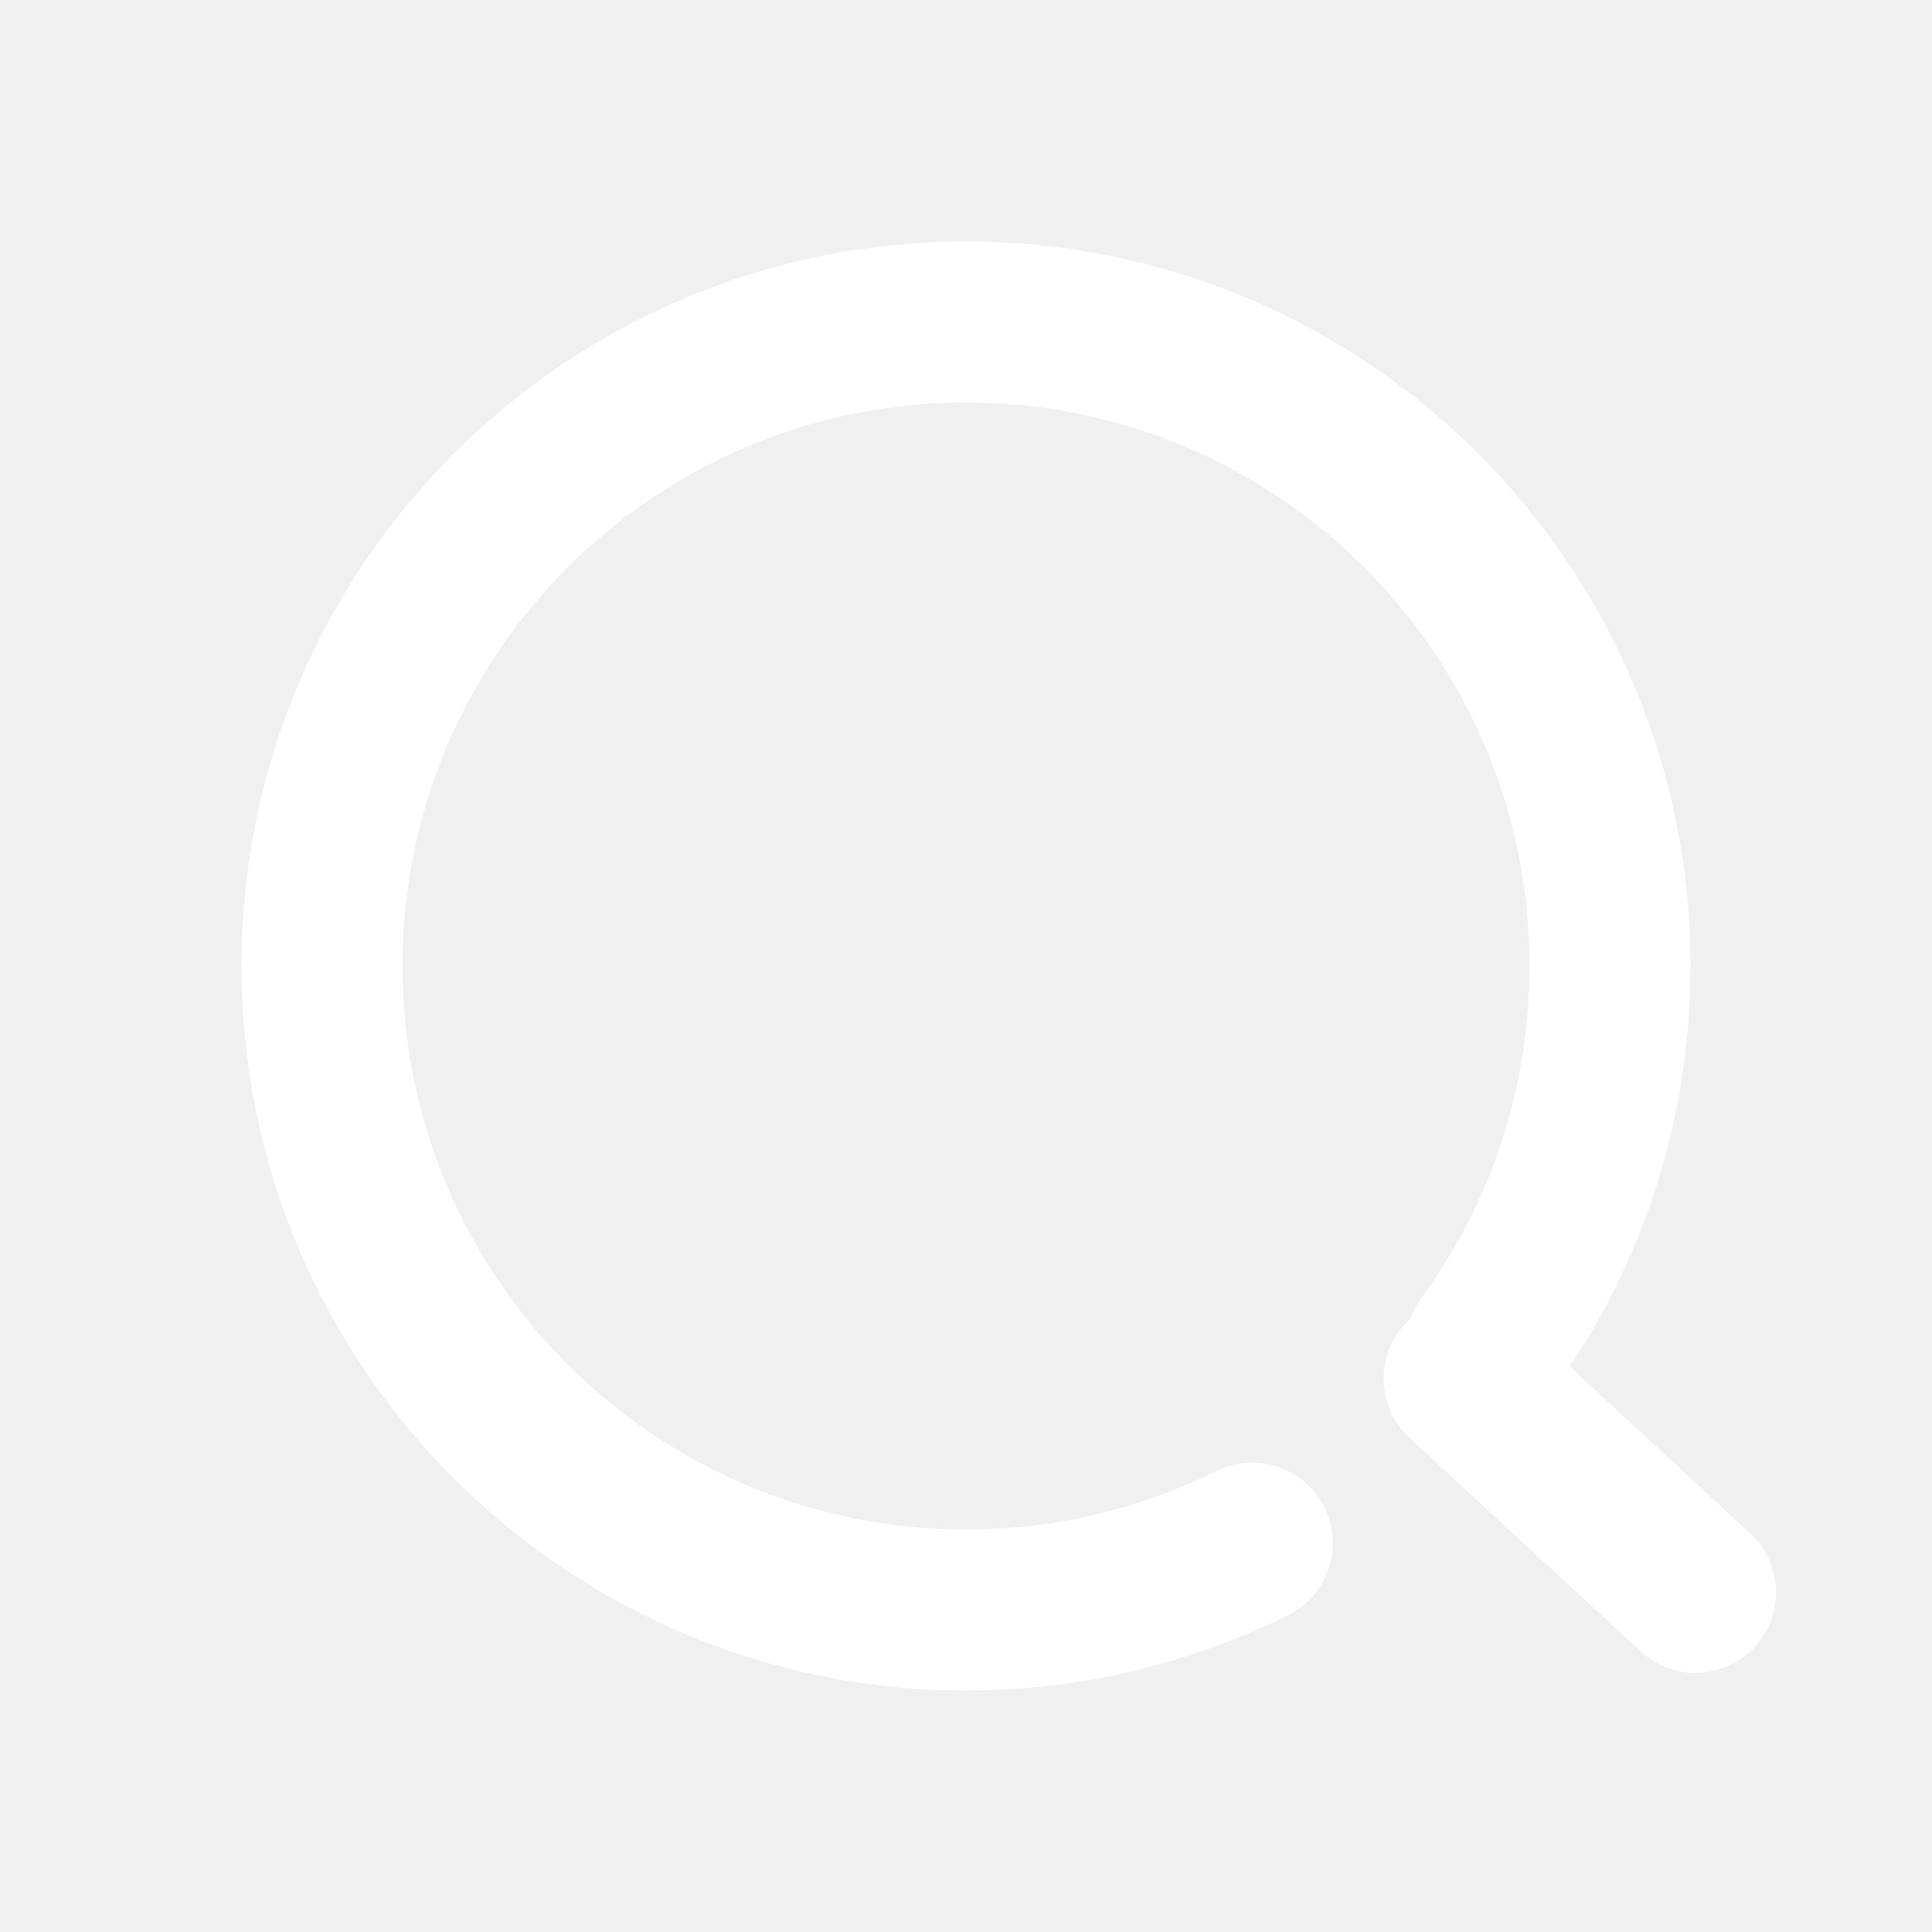
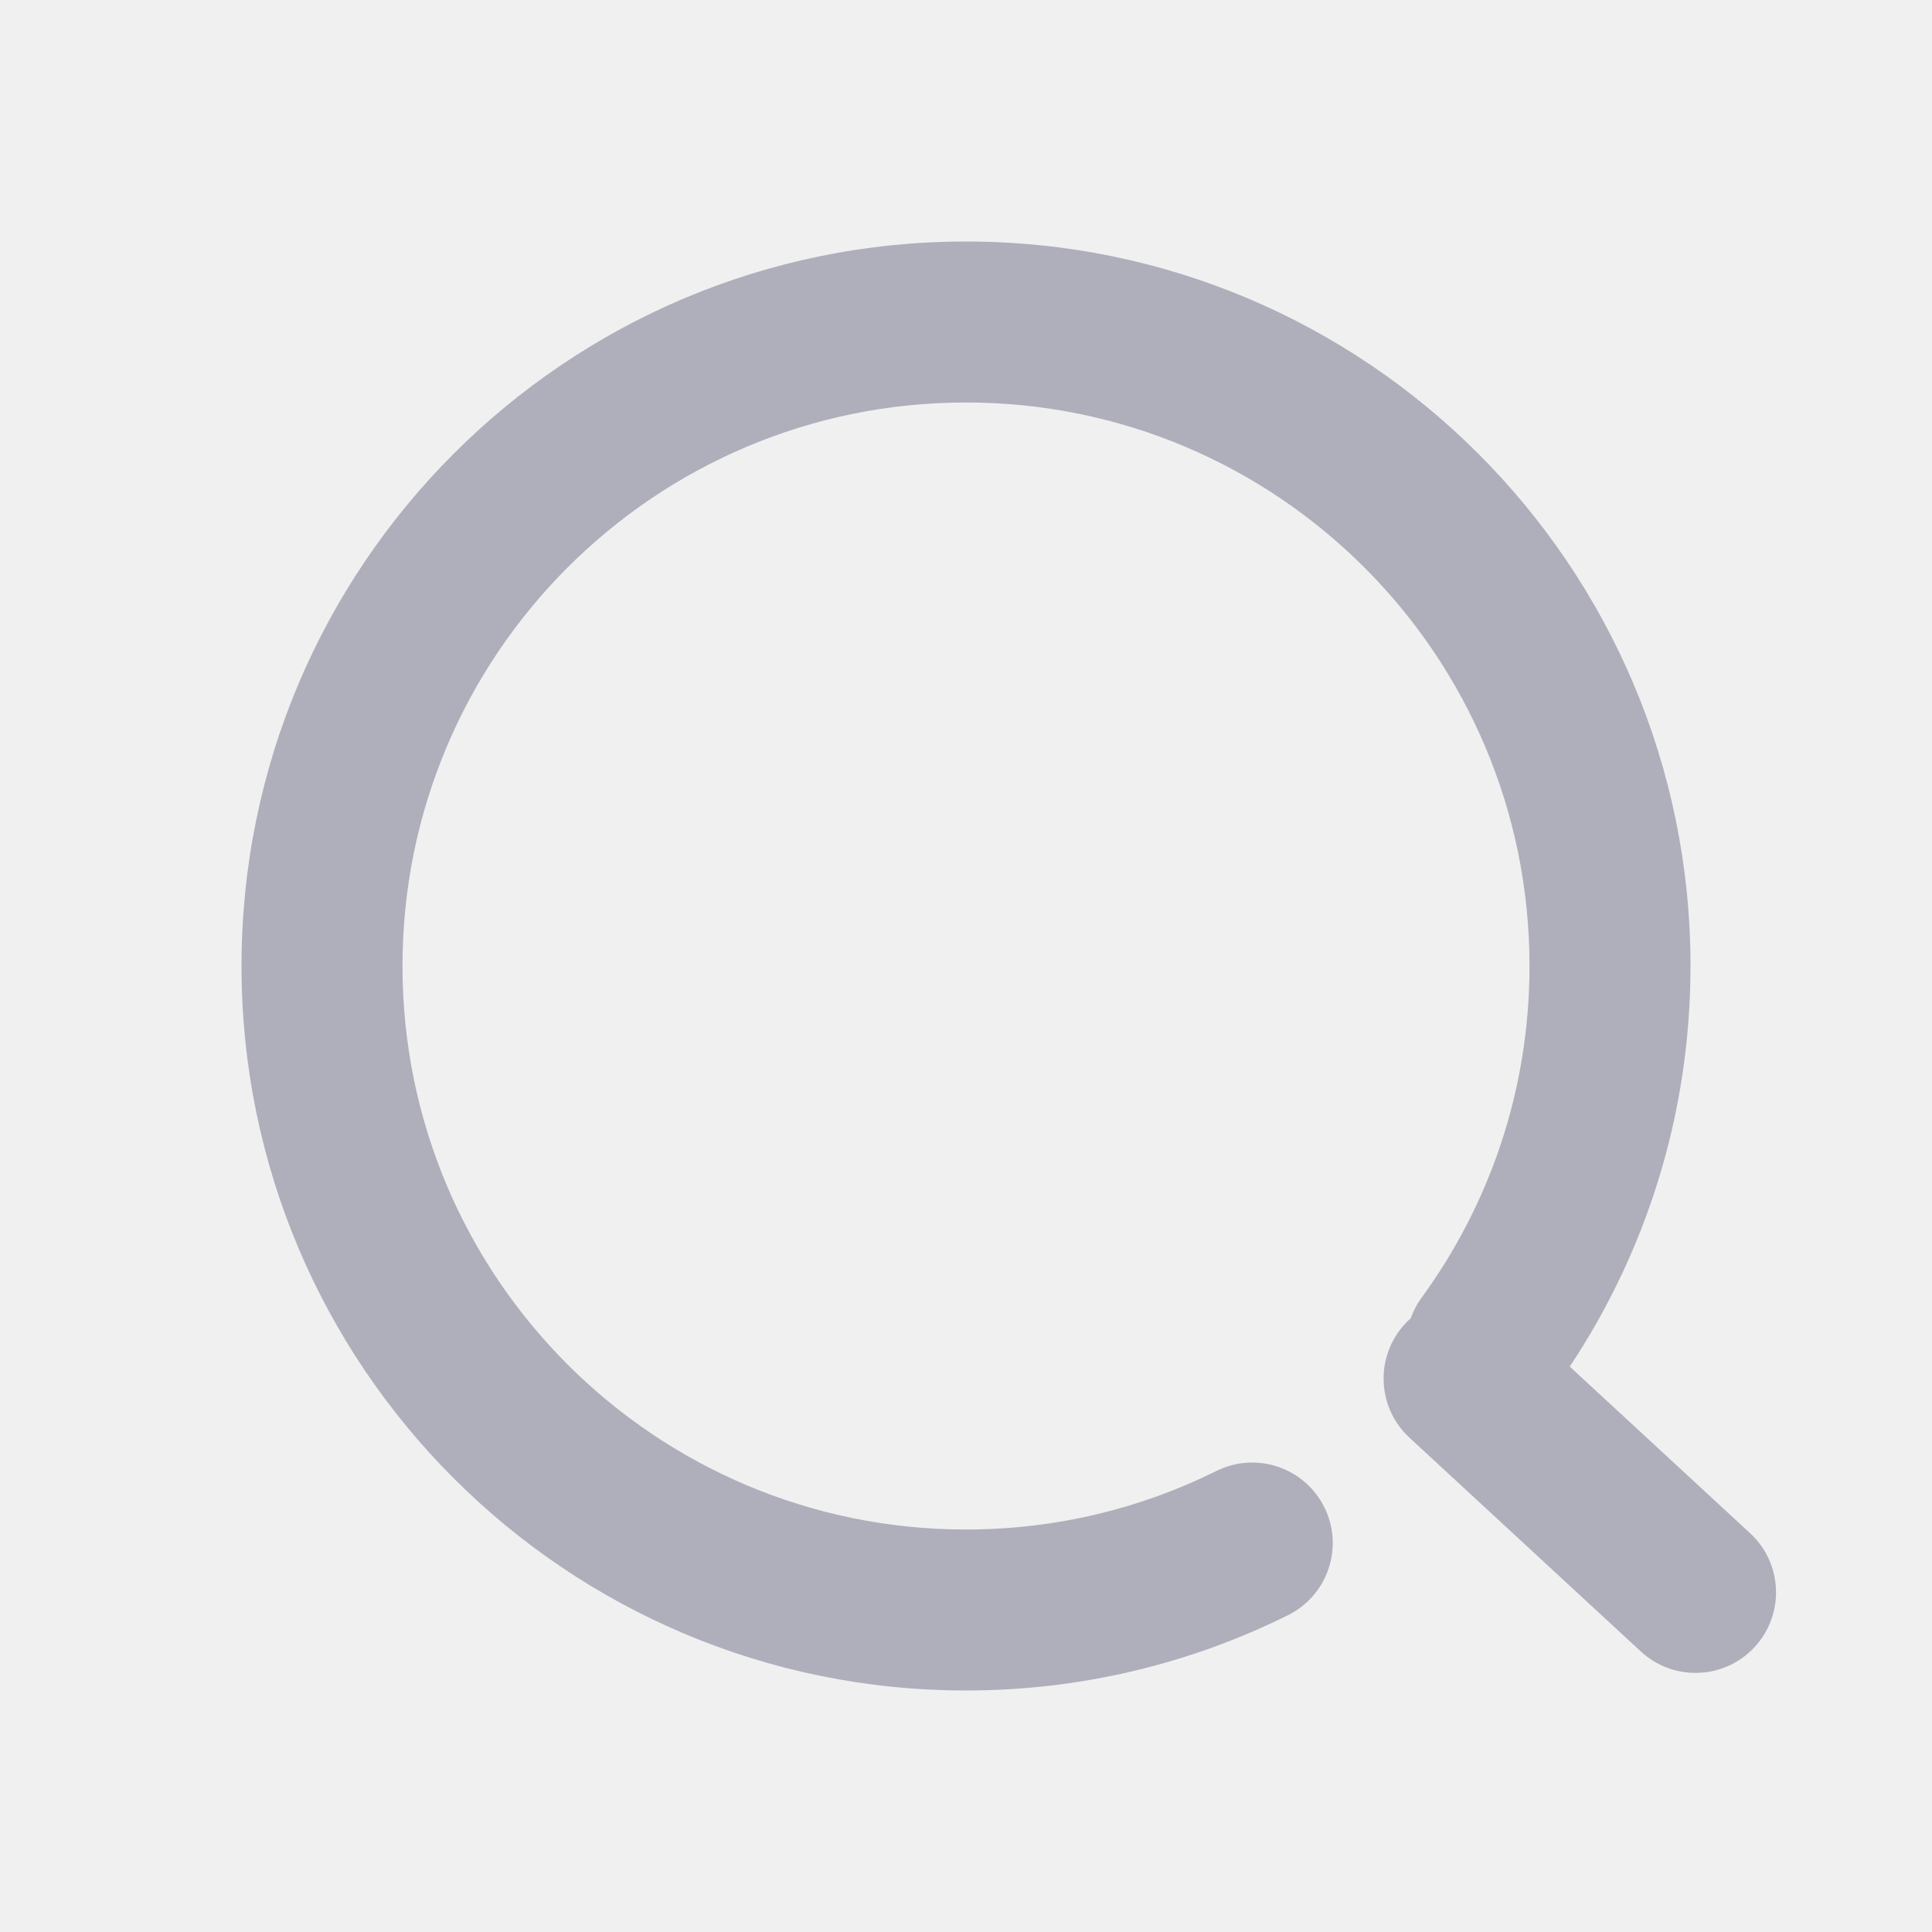
- <svg xmlns="http://www.w3.org/2000/svg" width="24" height="24" viewBox="0 0 24 24" fill="none">
-   <path fill-rule="evenodd" clip-rule="evenodd" d="M5 12C5 8.134 8.134 5 12 5C15.866 5 19 8.134 19 12C19 13.542 18.503 14.965 17.66 16.12C17.601 16.201 17.556 16.287 17.524 16.377C17.5 16.398 17.476 16.422 17.453 16.446C17.078 16.852 17.103 17.485 17.509 17.86L20.384 20.516C20.79 20.89 21.422 20.866 21.797 20.46C22.172 20.054 22.147 19.422 21.741 19.047L19.5 16.976C20.448 15.551 21 13.839 21 12C21 7.029 16.971 3 12 3C7.029 3 3 7.029 3 12C3 16.971 7.029 21 12 21C13.435 21 14.794 20.663 16.001 20.064C16.495 19.818 16.697 19.218 16.451 18.723C16.205 18.229 15.605 18.027 15.111 18.273C14.175 18.738 13.119 19 12 19C8.134 19 5 15.866 5 12Z" fill="white" />
+ <svg xmlns="http://www.w3.org/2000/svg" width="64" height="64" viewBox="0 0 64 64" fill="none">
+   <path fill-rule="evenodd" clip-rule="evenodd" d="M13.333 32C13.333 21.691 21.691 13.333 32 13.333C42.309 13.333 50.667 21.691 50.667 32C50.667 36.112 49.34 39.906 47.092 42.988C46.935 43.203 46.816 43.433 46.731 43.671C46.666 43.729 46.602 43.791 46.541 43.857C45.542 44.939 45.609 46.626 46.69 47.625L54.357 54.709C55.439 55.708 57.126 55.641 58.125 54.56C59.125 53.478 59.058 51.791 57.976 50.791L52 45.27C54.527 41.468 56 36.903 56 32C56 18.745 45.255 8 32 8C18.745 8 8 18.745 8 32C8 45.255 18.745 56 32 56C35.827 56 39.452 55.102 42.668 53.504C43.987 52.848 44.525 51.248 43.87 49.929C43.214 48.61 41.614 48.072 40.295 48.728C37.799 49.968 34.985 50.667 32 50.667C21.691 50.667 13.333 42.309 13.333 32Z" fill="#7C7E92" fill-opacity="0.56" />
</svg>
